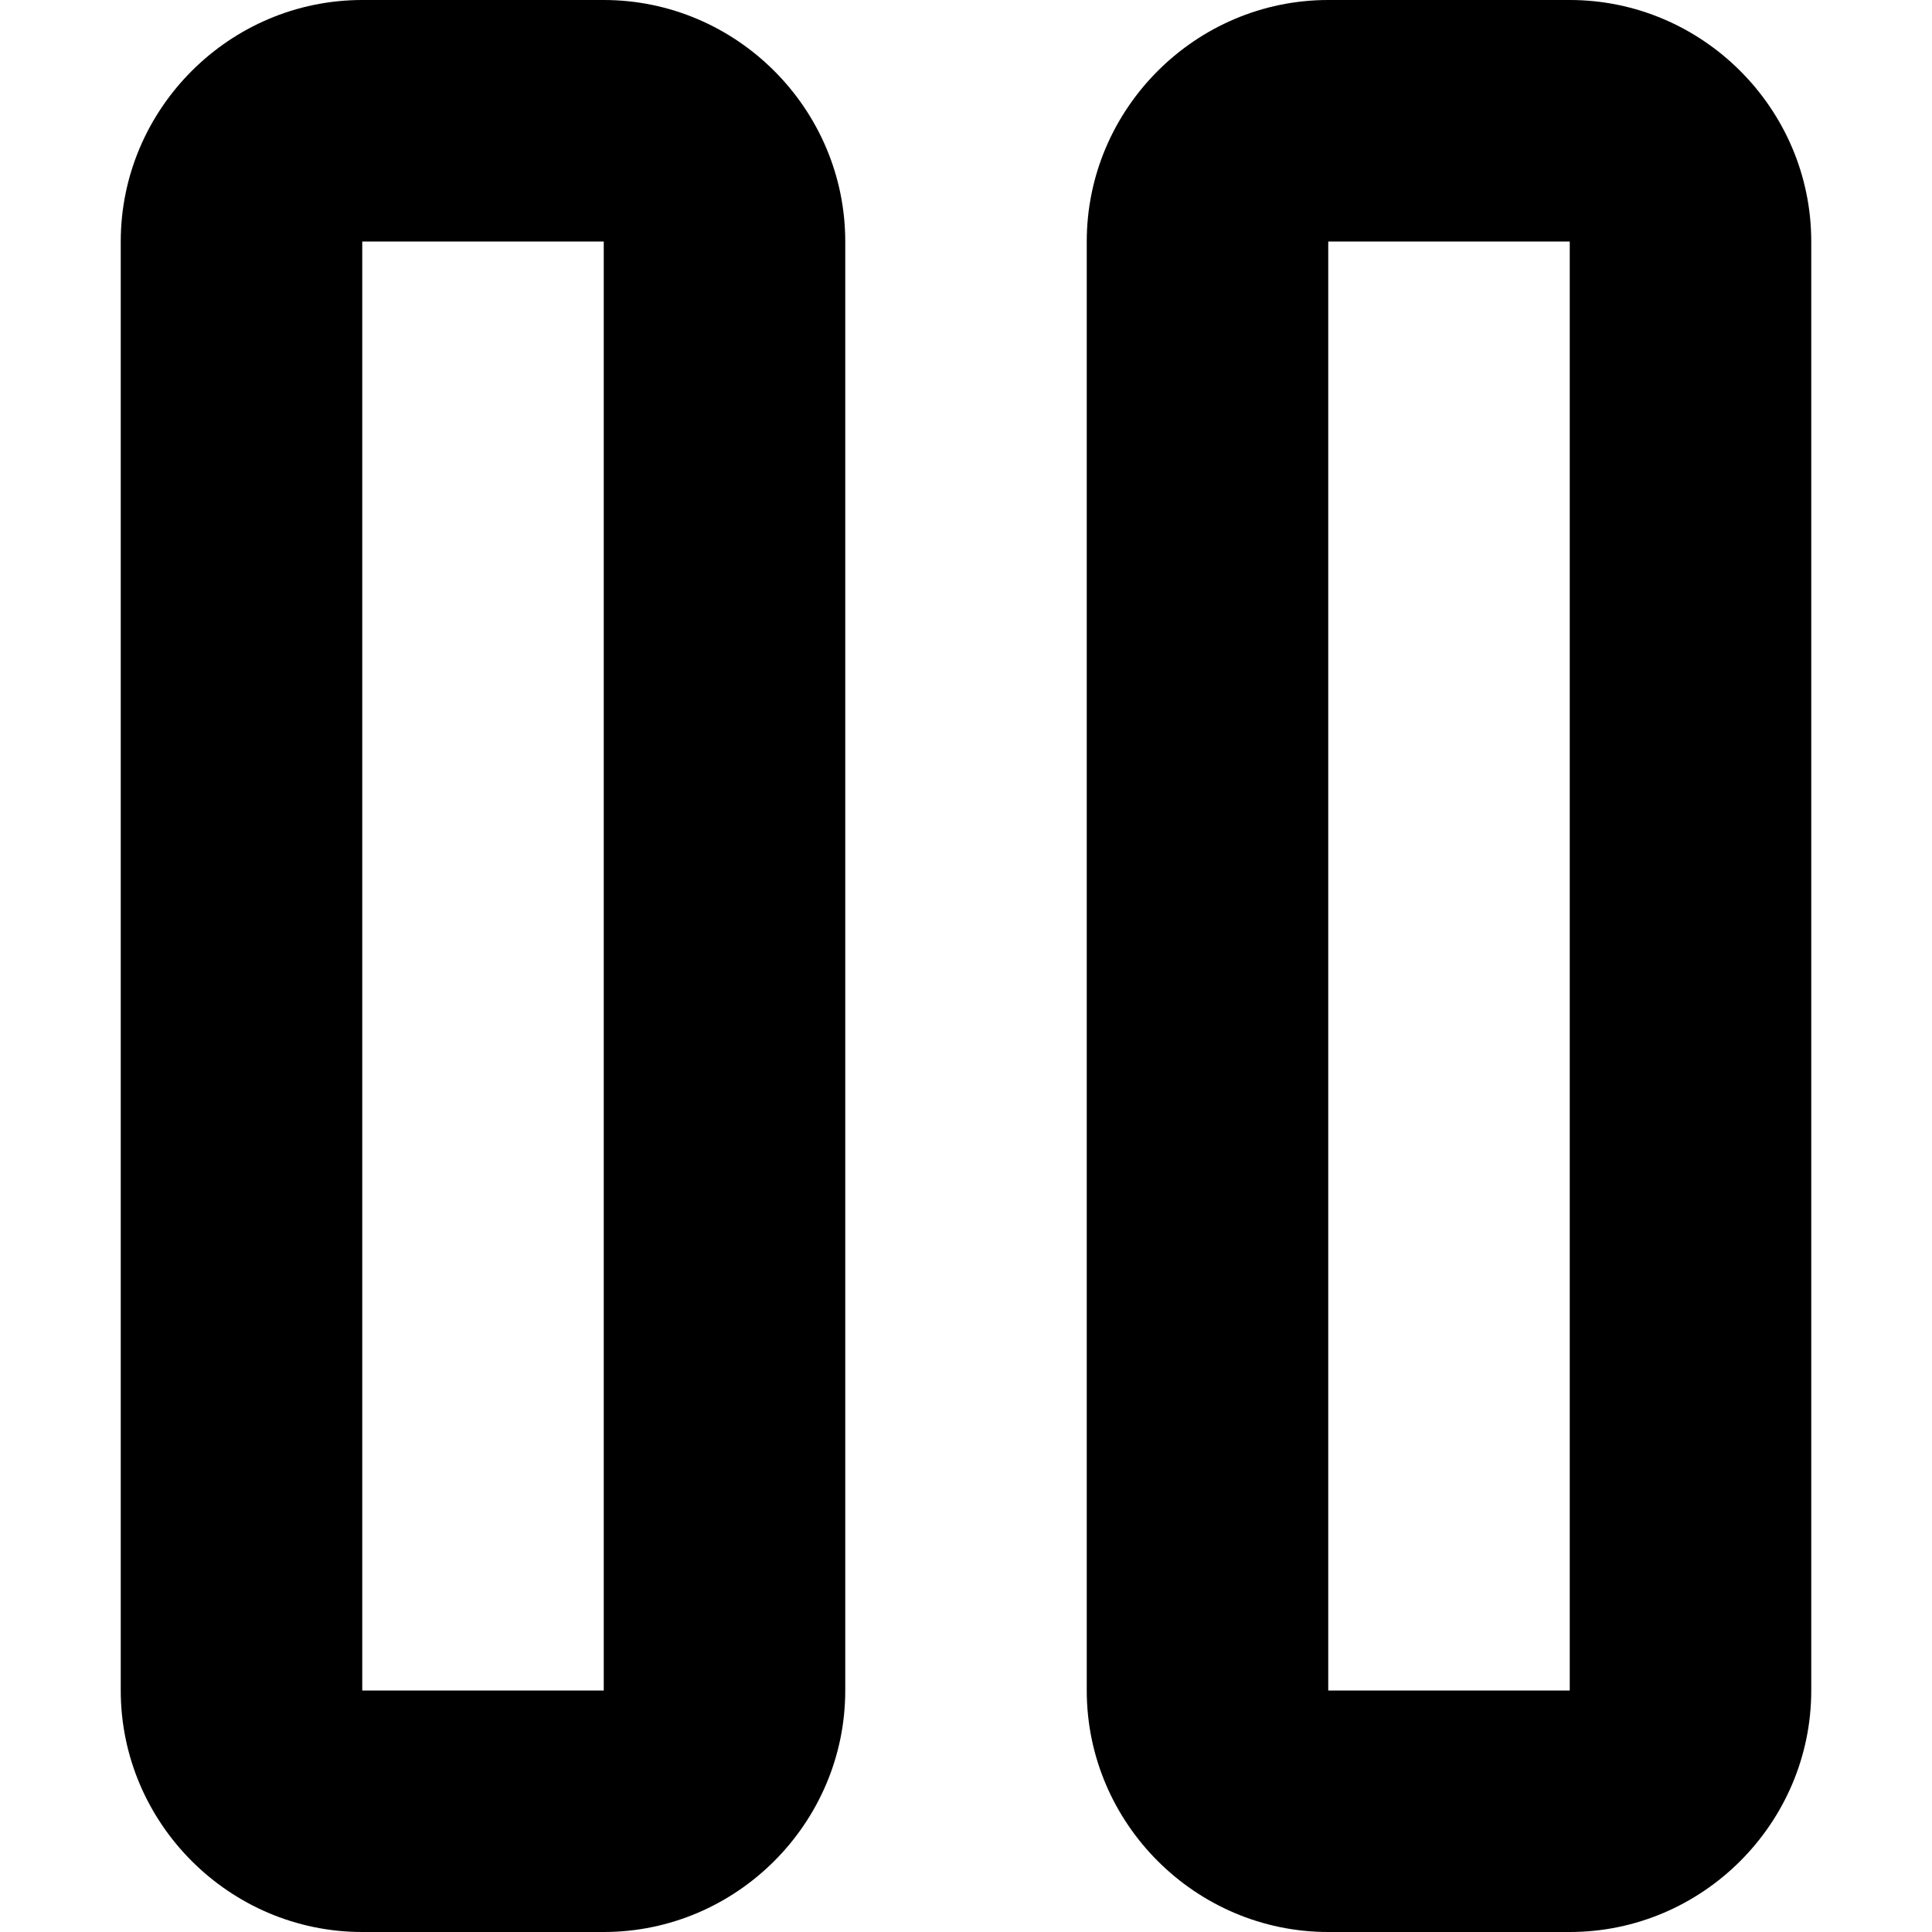
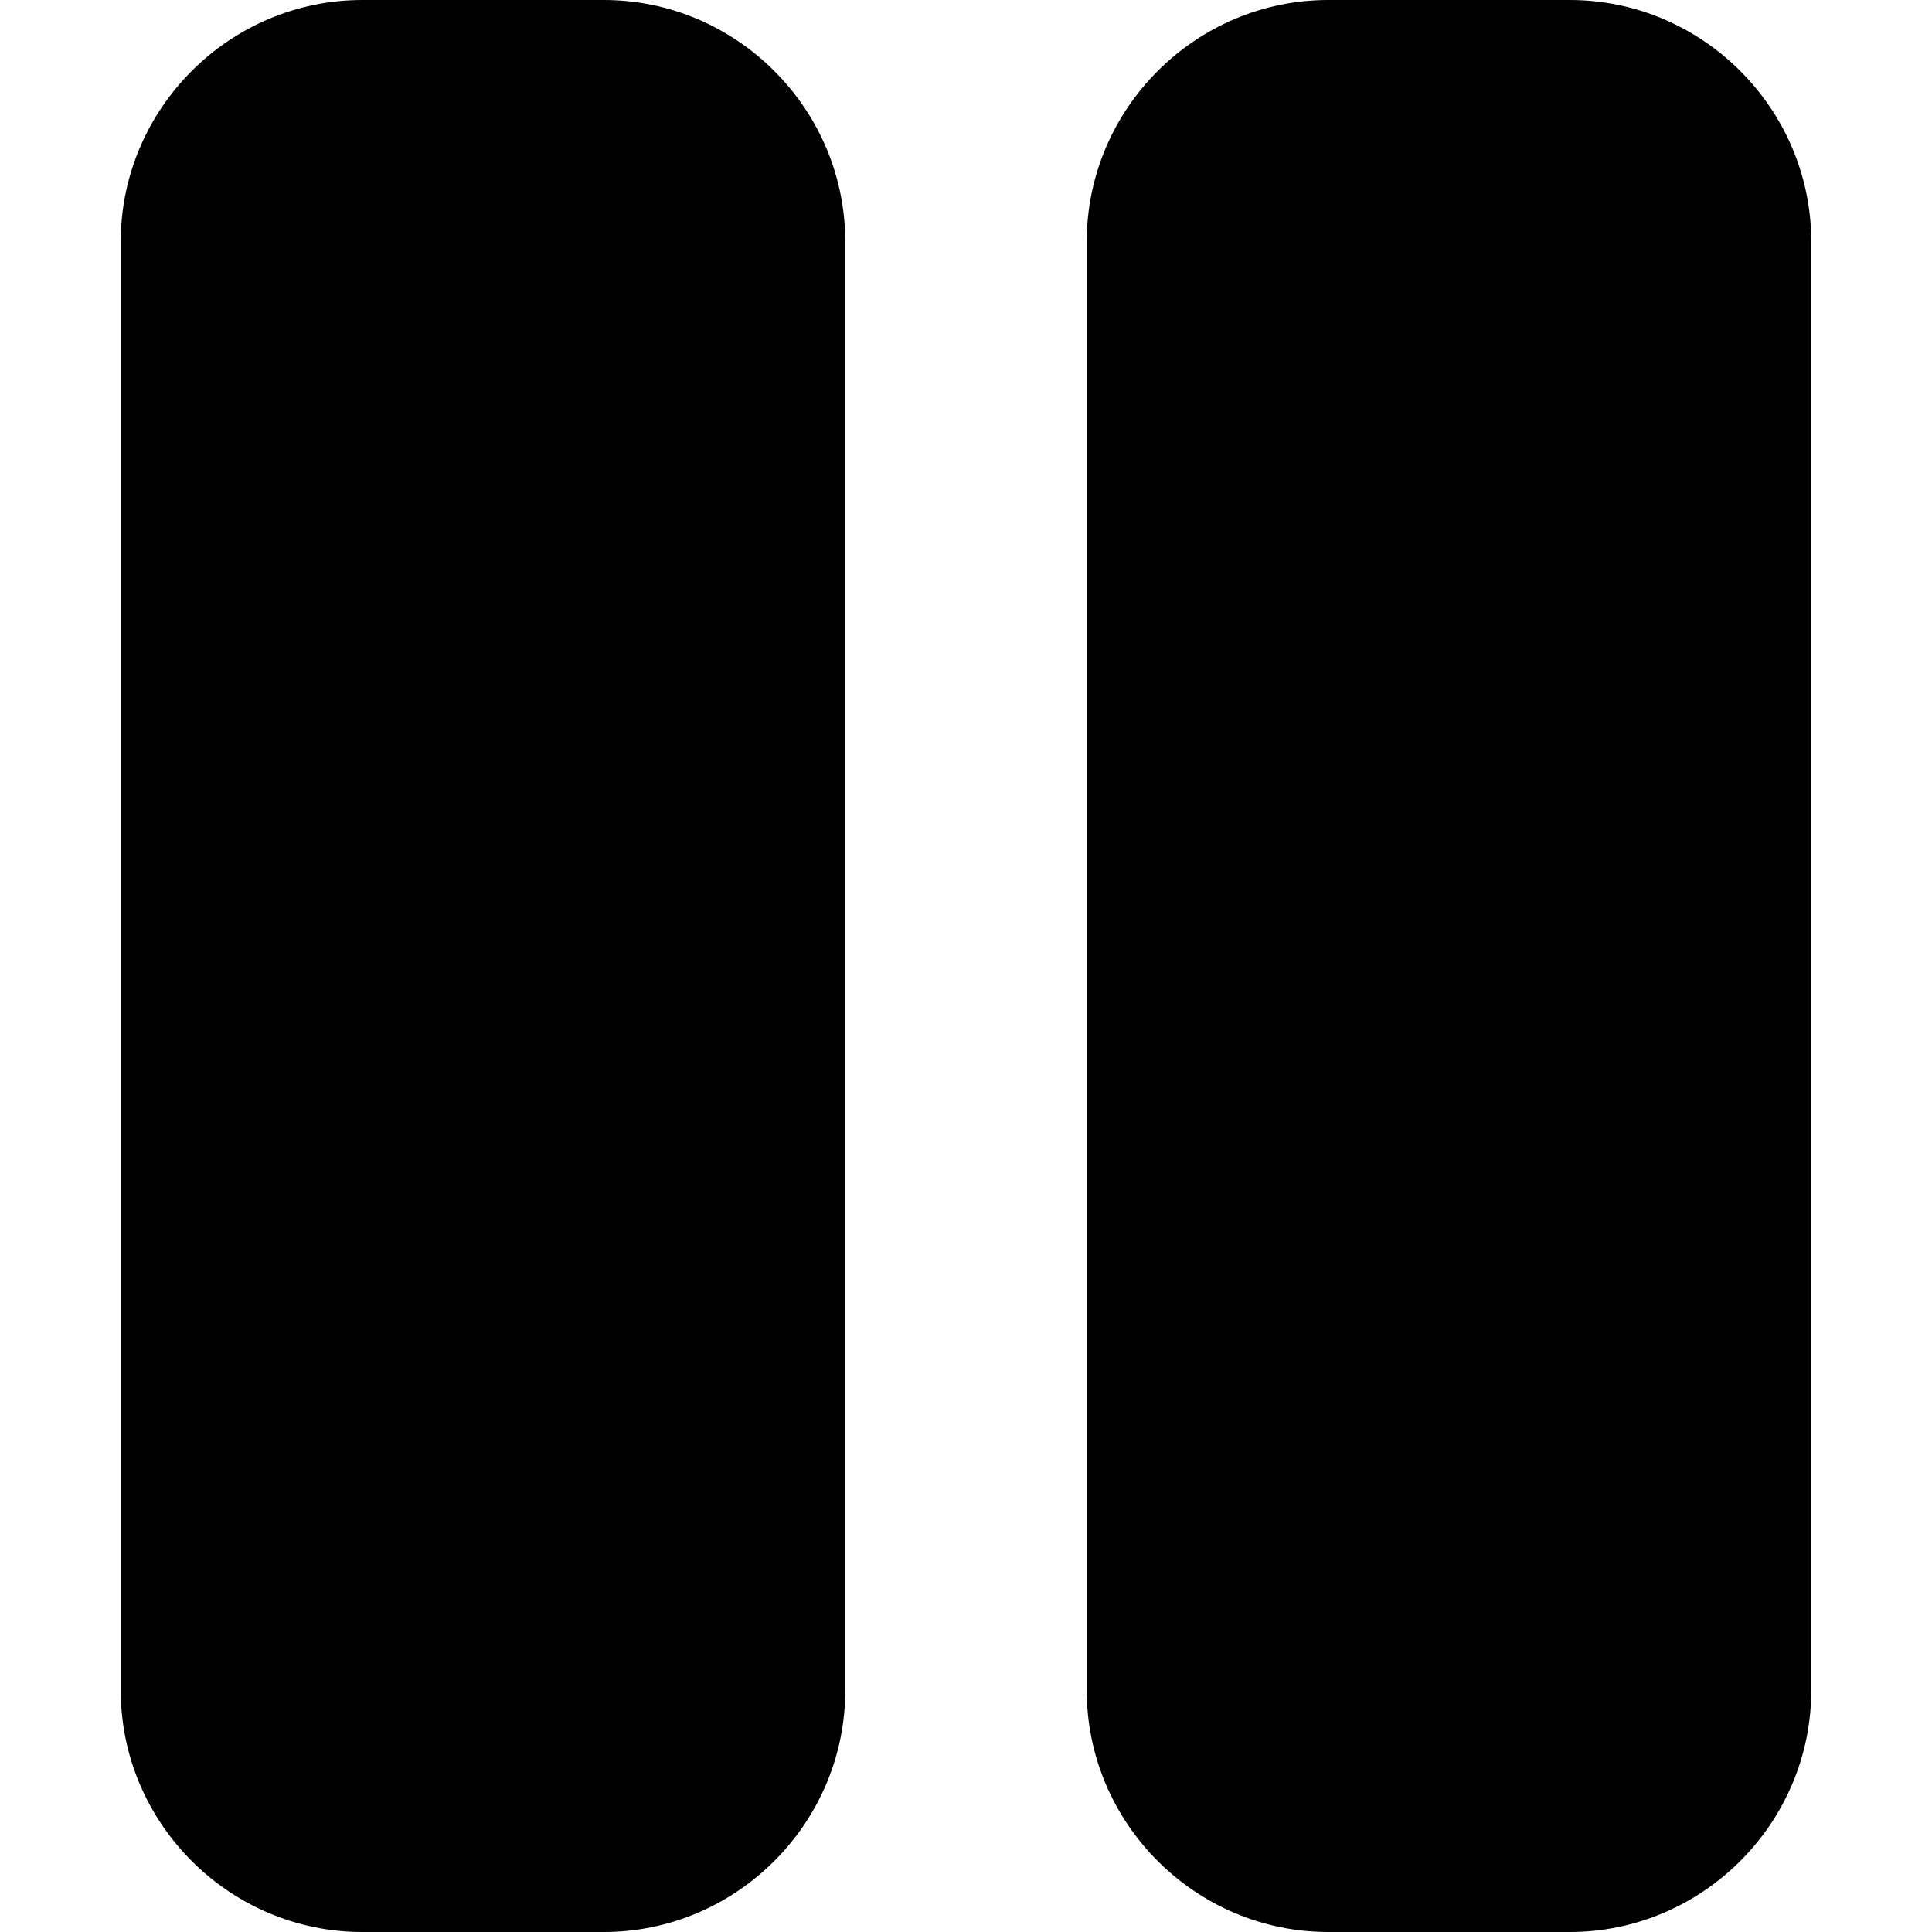
<svg xmlns="http://www.w3.org/2000/svg" version="1.0" id="Layer_1" x="0px" y="0px" width="24" height="24" viewBox="0 0 24 24" enable-background="new 0 0 100 100" xml:space="preserve">
-   <defs id="defs9" />
-   <path d="M 7.5,-1.3146e-7 H 4.5 C 2.851,-1.3146e-7 1.5,1.351 1.5,3 V 21 C 1.5,22.649 2.851,24 4.5,24 h 3 c 1.649,0 3,-1.351 3,-3 V 3 C 10.5,1.351 9.149,-1.3146e-7 7.5,-1.3146e-7 Z m 0,21 H 4.5 V 3 h 3 z" id="path2" style="fill:#000000;stroke-width:0.45;fill-opacity:1" />
-   <path d="m 19.5,-1.3146e-7 h -3 c -1.649,0 -3,1.351 -3,3 V 21 C 13.5,22.649 14.851,24 16.5,24 h 3 c 1.649,0 3,-1.351 3,-3 V 3 C 22.5,1.351 21.149,-1.3146e-7 19.5,-1.3146e-7 Z m 0,21 H 16.5 V 3 h 3 z" id="path4" style="fill:#000000;stroke-width:0.45;fill-opacity:1" />
+   <defs id="defs891" />
+   <path d="M 10.5,21 C 10.5,22.649 9.149,24 7.5,24 H 4.5 C 2.851,24 1.5,22.649 1.5,21 V 3 C 1.5,1.351 2.851,0 4.5,0 h 3 c 1.649,0 3,1.351 3,3 z" id="path884" style="stroke-width:0.45" />
+   <path d="M 22.5,21 C 22.5,22.649 21.149,24 19.5,24 h -3 c -1.649,0 -3,-1.351 -3,-3 V 3 C 13.5,1.351 14.851,0 16.5,0 h 3 c 1.649,0 3,1.351 3,3 z" id="path886" style="stroke-width:0.45" />
</svg>
